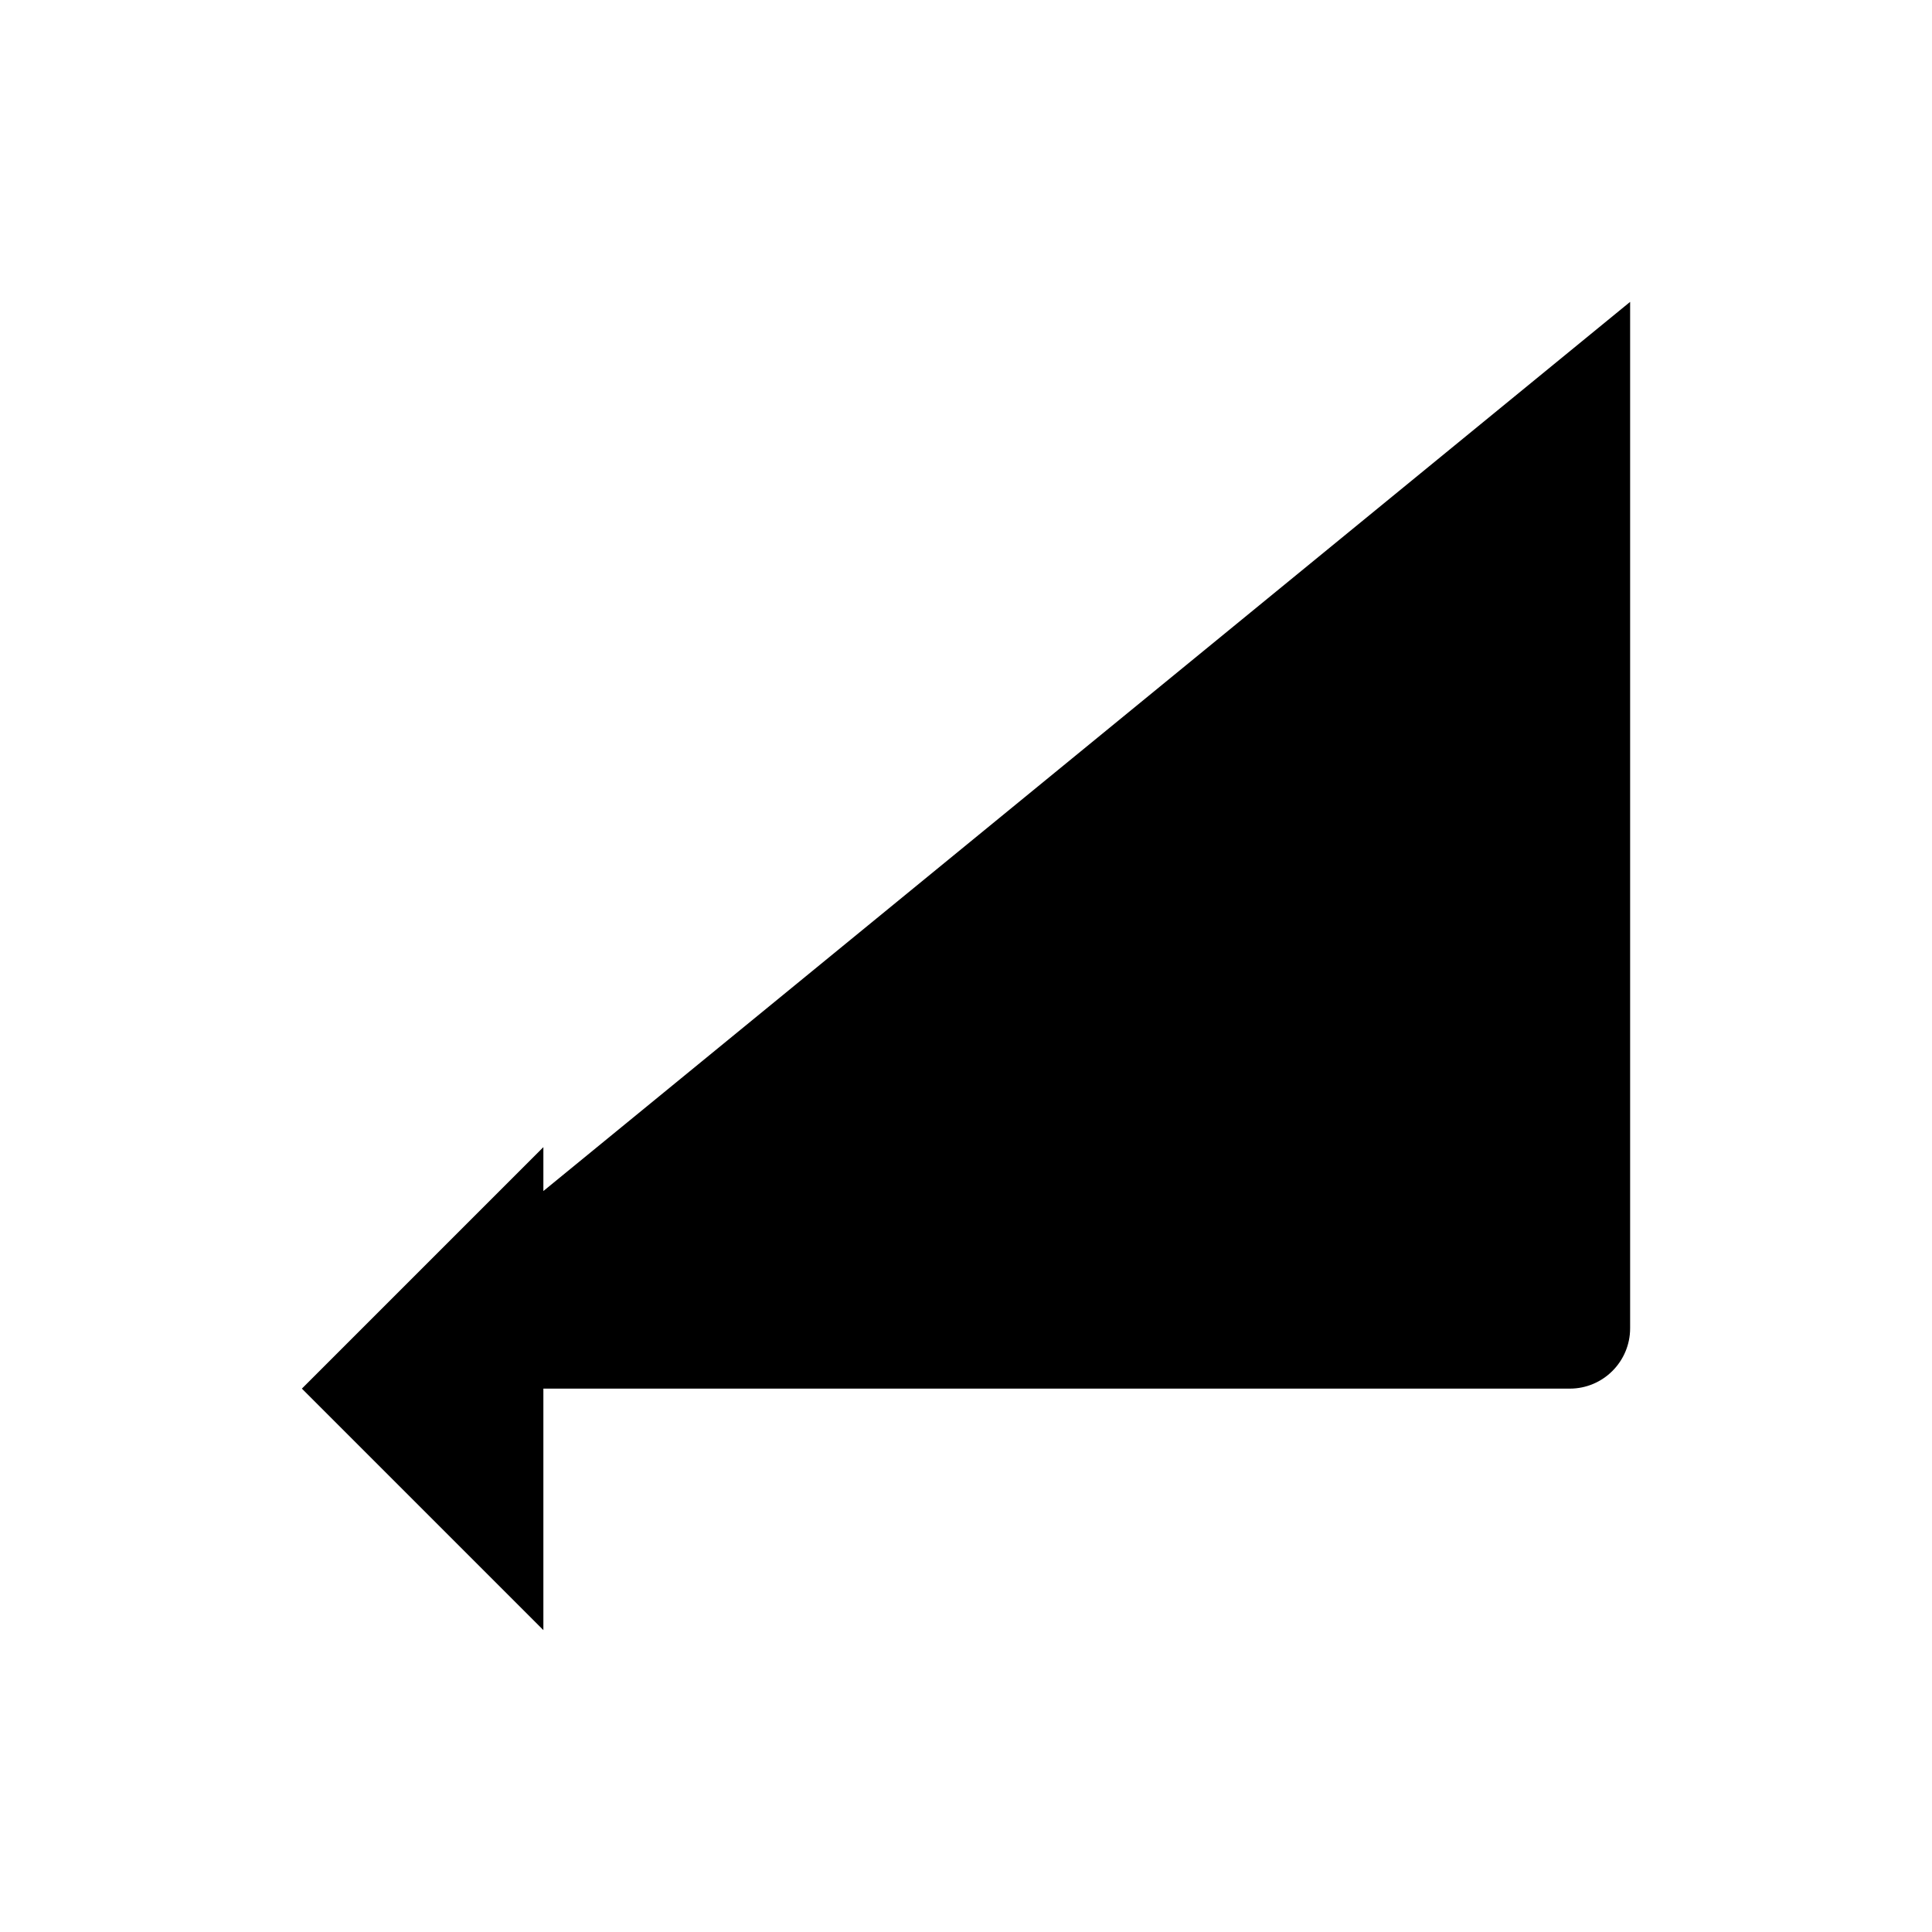
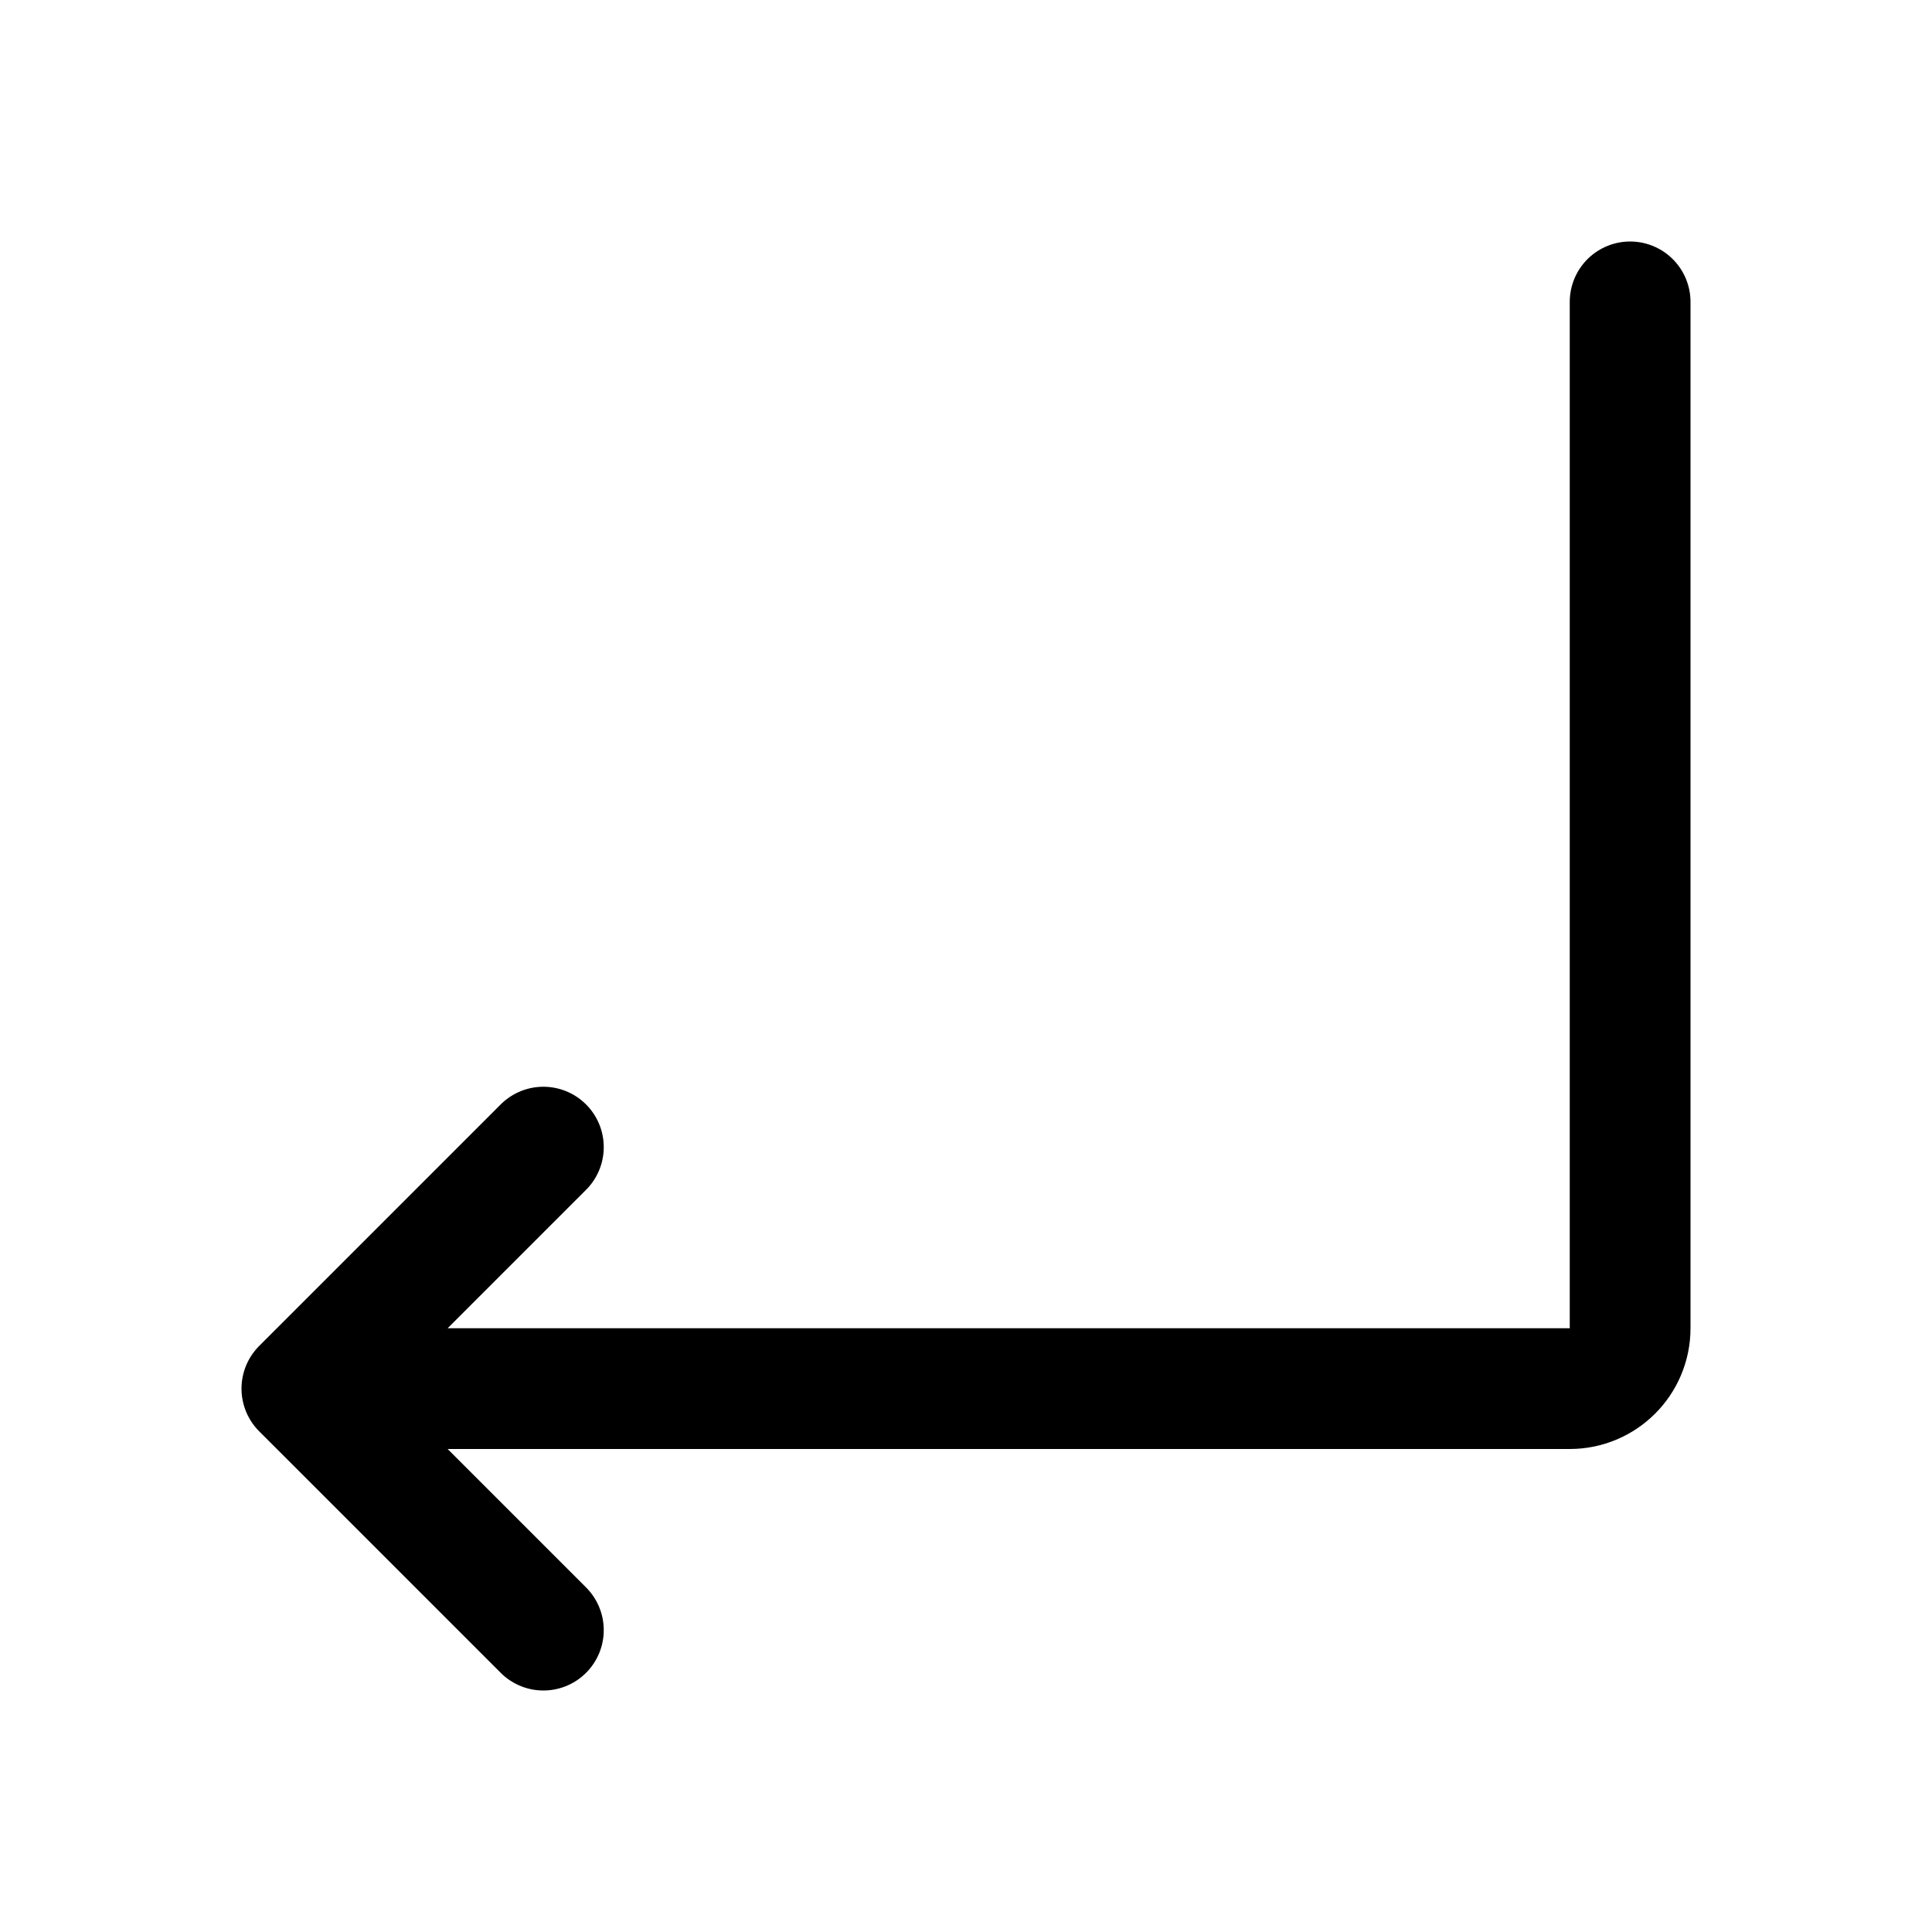
<svg viewBox="0 0 24 24">
-   <path d="M20.25,3.75L20.25,16.5C20.25,16.914,19.914,17.25,19.5,17.25L3.75,17.25M6.75,20.25L3.75,17.25L6.75,14.25" stroke-width="1.5" stroke-linecap="round" stroke-linejoin="round" />
+   <path d="M20.25,3.75L20.25,16.5C20.25,16.914,19.914,17.25,19.5,17.25L3.75,17.25M6.75,20.25L3.75,17.25L6.75,14.25" fill="none" stroke="currentColor" stroke-width="1.5" stroke-linecap="round" stroke-linejoin="round" />
</svg>
